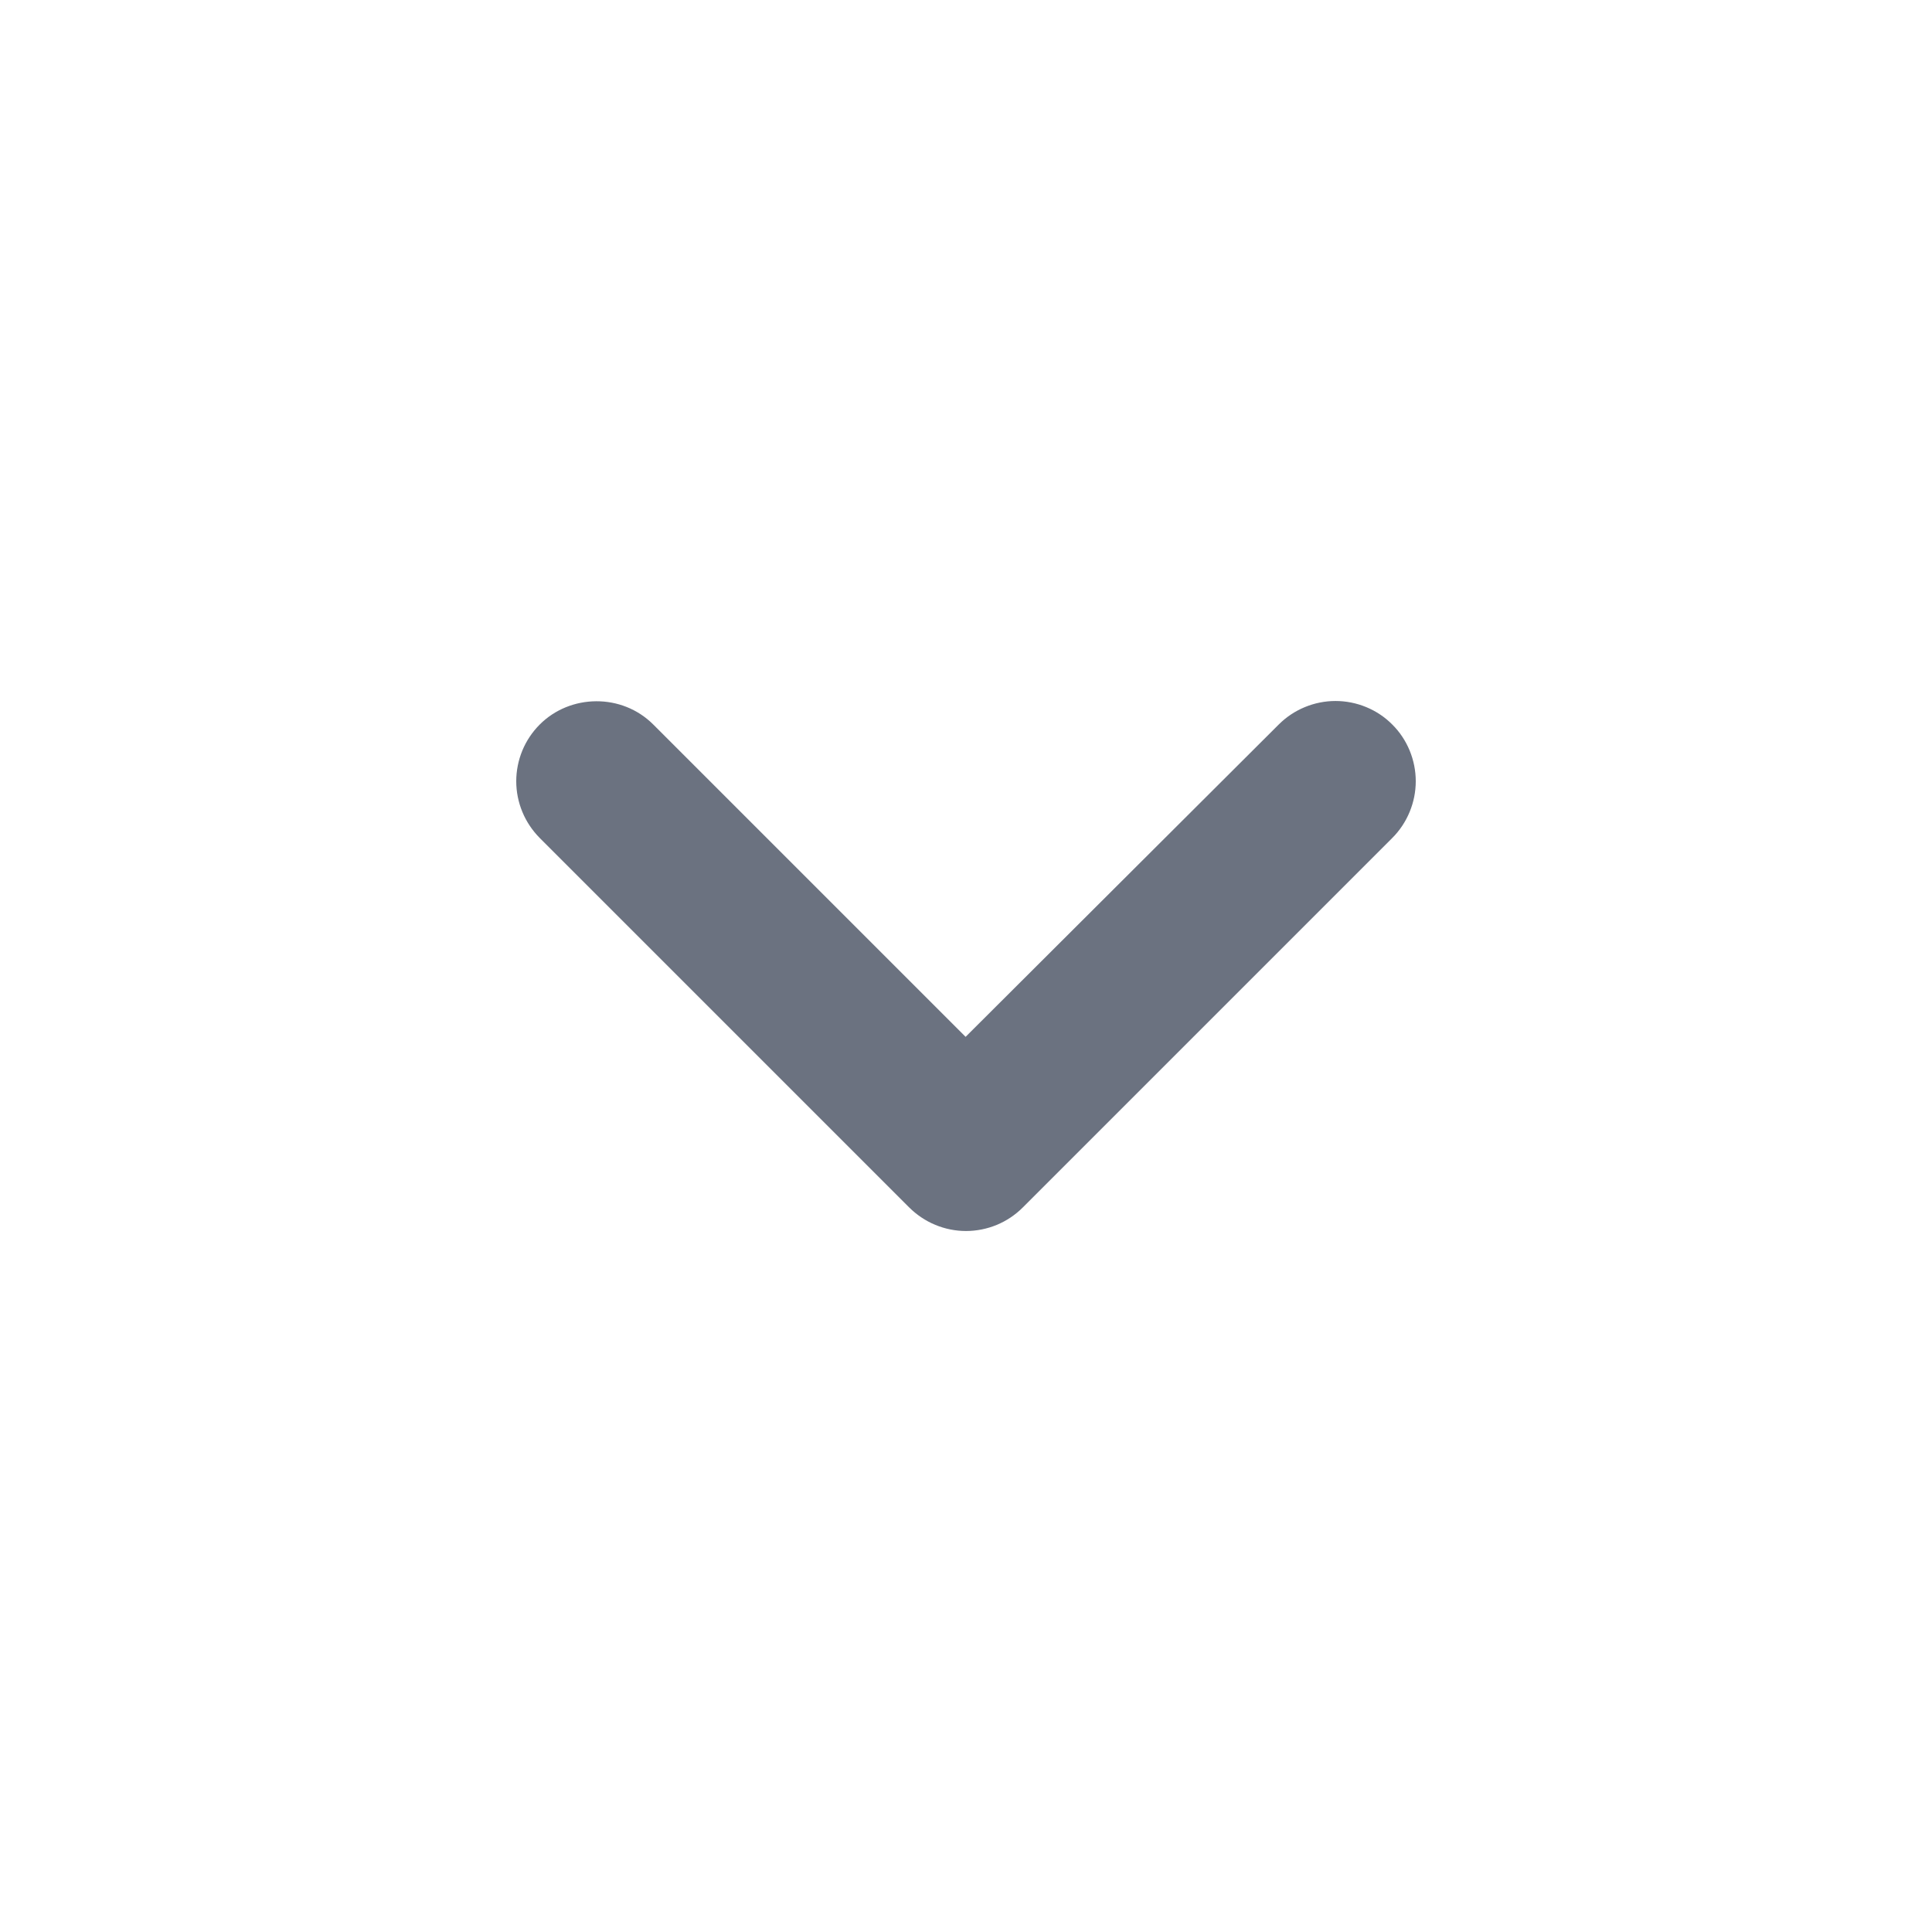
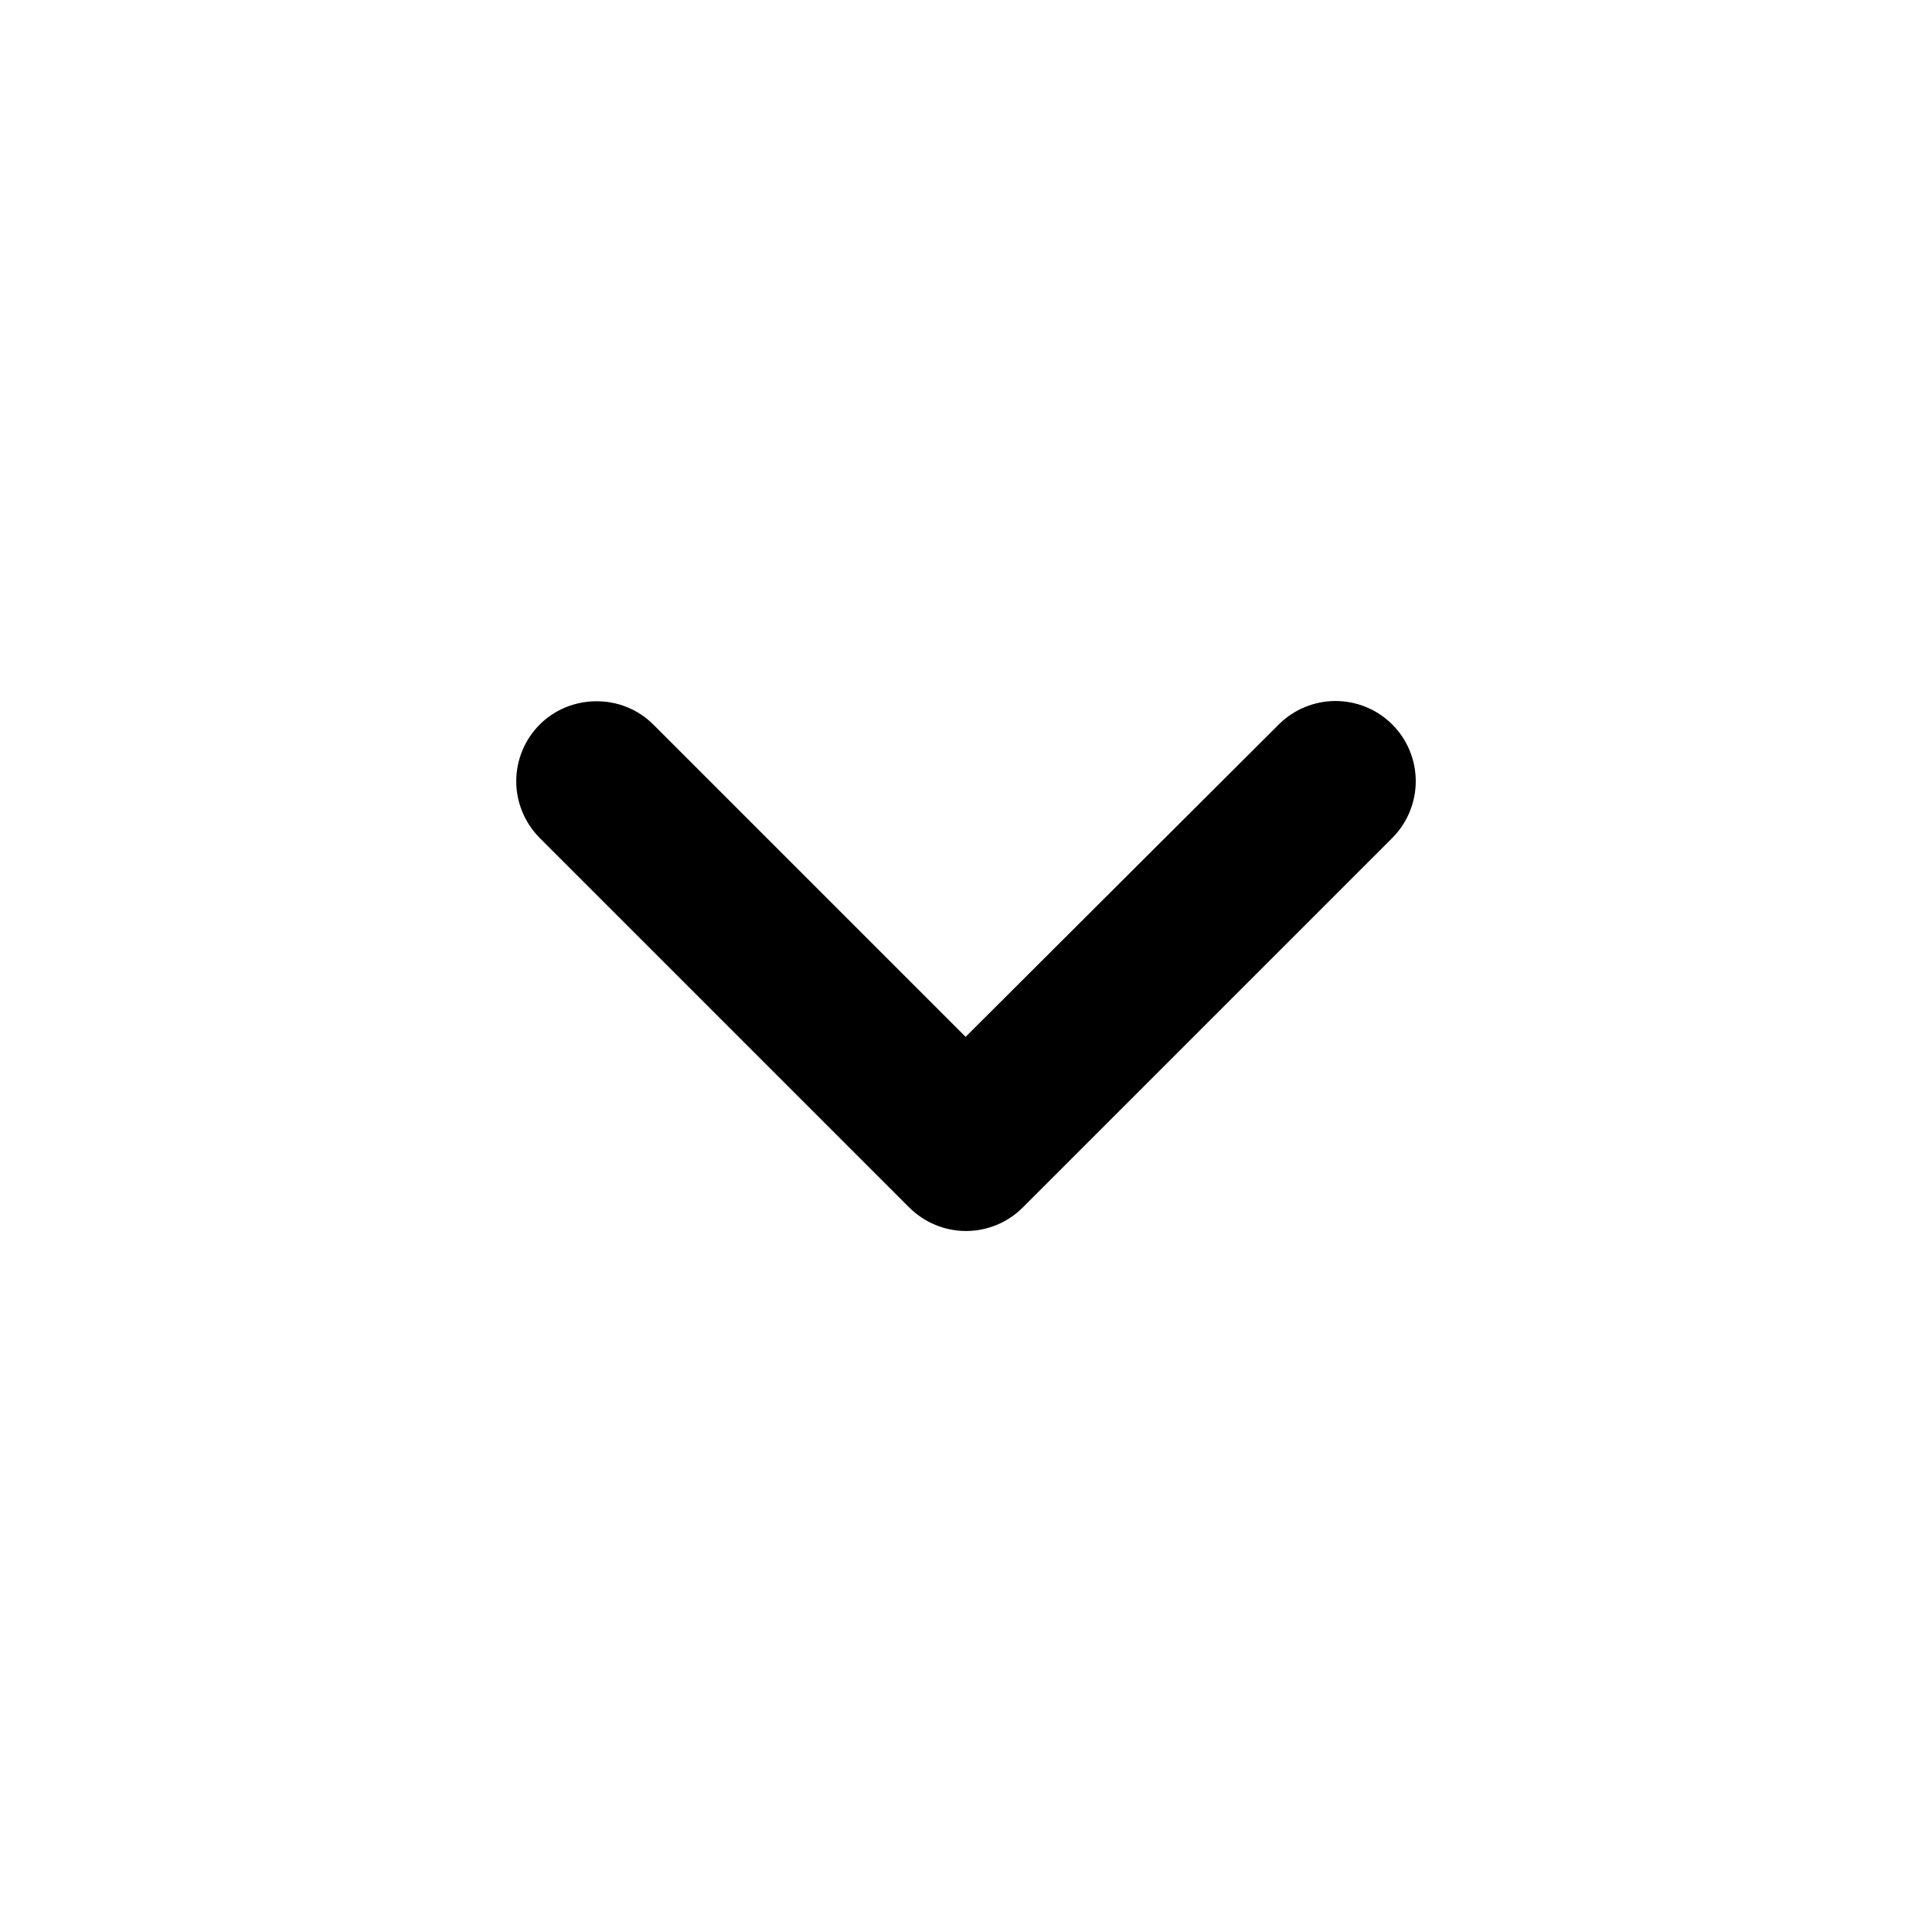
<svg xmlns="http://www.w3.org/2000/svg" width="24" height="24" viewBox="0 0 24 24" fill="none">
-   <path d="M6.705 9C6.613 9.092 6.539 9.202 6.489 9.323C6.439 9.444 6.413 9.574 6.413 9.705C6.413 9.836 6.439 9.965 6.489 10.086C6.539 10.207 6.613 10.317 6.705 10.41L11.295 15C11.388 15.092 11.498 15.166 11.619 15.216C11.74 15.266 11.869 15.292 12 15.292C12.131 15.292 12.261 15.266 12.382 15.216C12.503 15.166 12.613 15.092 12.705 15L17.295 10.41C17.388 10.317 17.461 10.207 17.511 10.086C17.561 9.965 17.587 9.836 17.587 9.705C17.587 9.574 17.561 9.444 17.511 9.323C17.461 9.202 17.388 9.092 17.295 9C17.203 8.907 17.093 8.834 16.972 8.784C16.851 8.734 16.721 8.708 16.59 8.708C16.459 8.708 16.33 8.734 16.209 8.784C16.088 8.834 15.978 8.907 15.885 9L11.995 12.88L8.115 9C7.725 8.61 7.085 8.62 6.705 9Z" fill="#6B7280" />
+   <path d="M6.705 9C6.613 9.092 6.539 9.202 6.489 9.323C6.439 9.444 6.413 9.574 6.413 9.705C6.413 9.836 6.439 9.965 6.489 10.086C6.539 10.207 6.613 10.317 6.705 10.41L11.295 15C11.388 15.092 11.498 15.166 11.619 15.216C11.74 15.266 11.869 15.292 12 15.292C12.131 15.292 12.261 15.266 12.382 15.216C12.503 15.166 12.613 15.092 12.705 15L17.295 10.41C17.388 10.317 17.461 10.207 17.511 10.086C17.561 9.965 17.587 9.836 17.587 9.705C17.587 9.574 17.561 9.444 17.511 9.323C17.461 9.202 17.388 9.092 17.295 9C17.203 8.907 17.093 8.834 16.972 8.784C16.851 8.734 16.721 8.708 16.59 8.708C16.459 8.708 16.33 8.734 16.209 8.784C16.088 8.834 15.978 8.907 15.885 9L11.995 12.88L8.115 9C7.725 8.61 7.085 8.62 6.705 9Z" fill="black" />
</svg>
